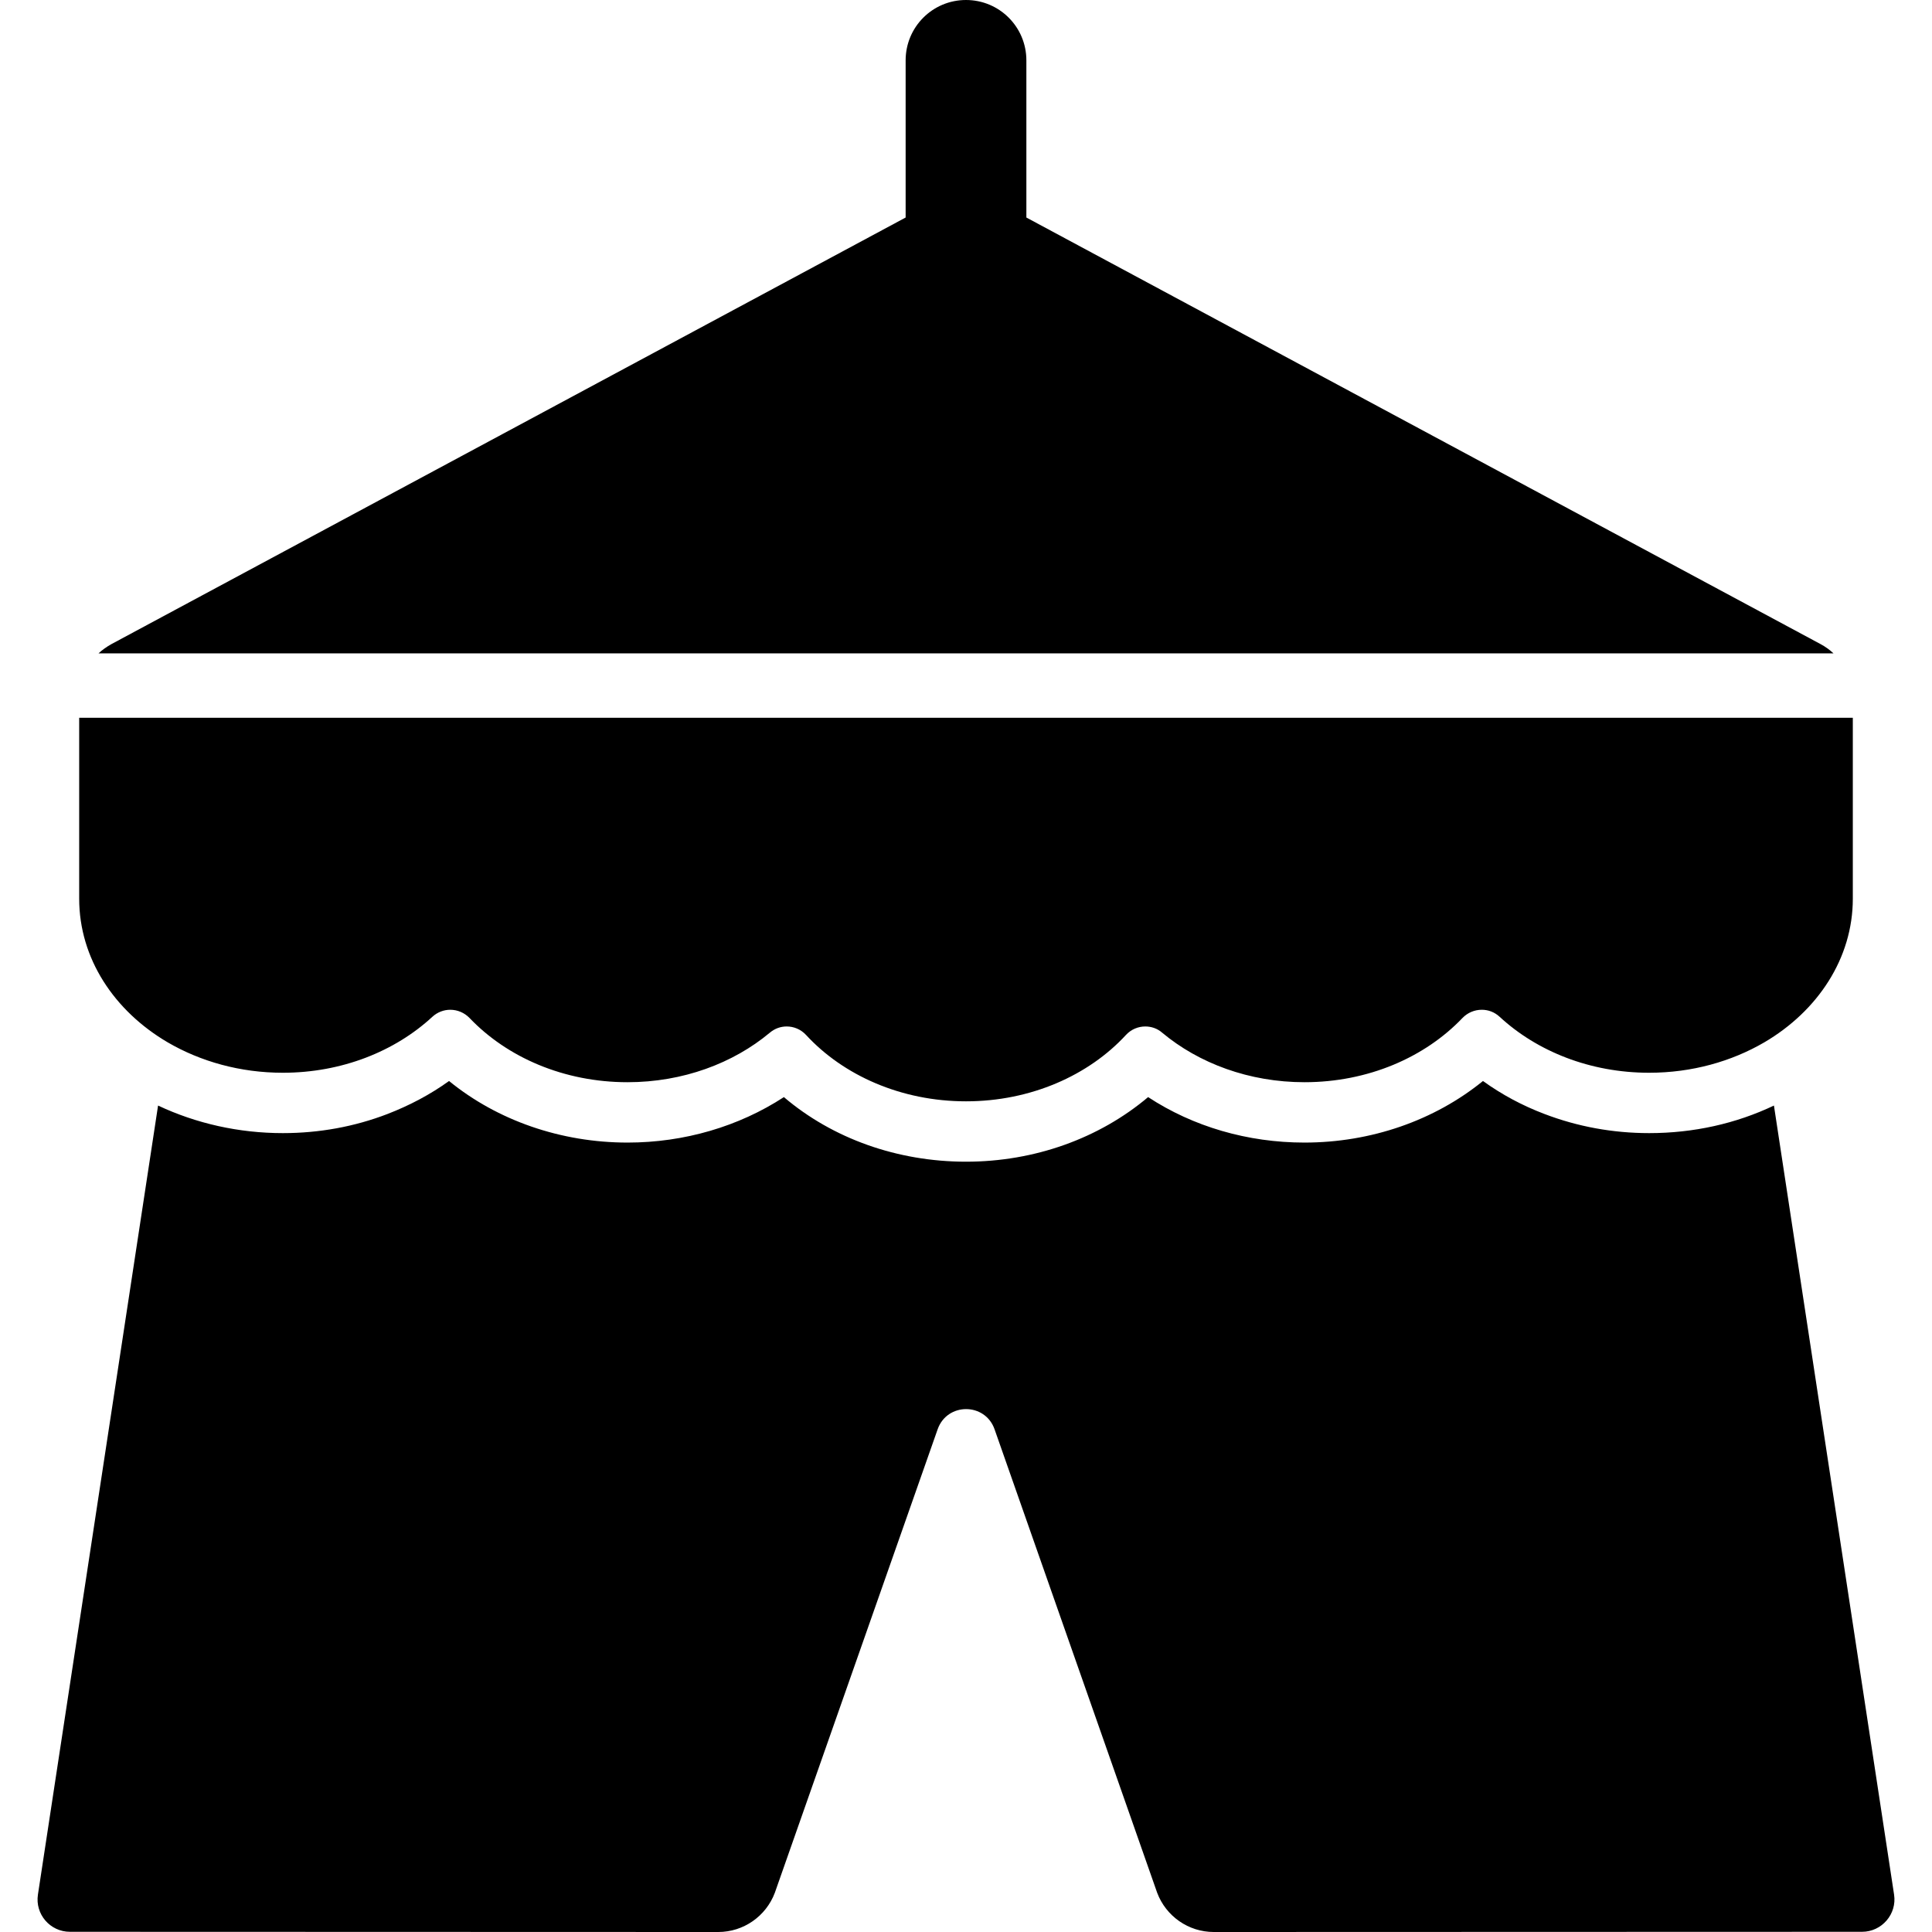
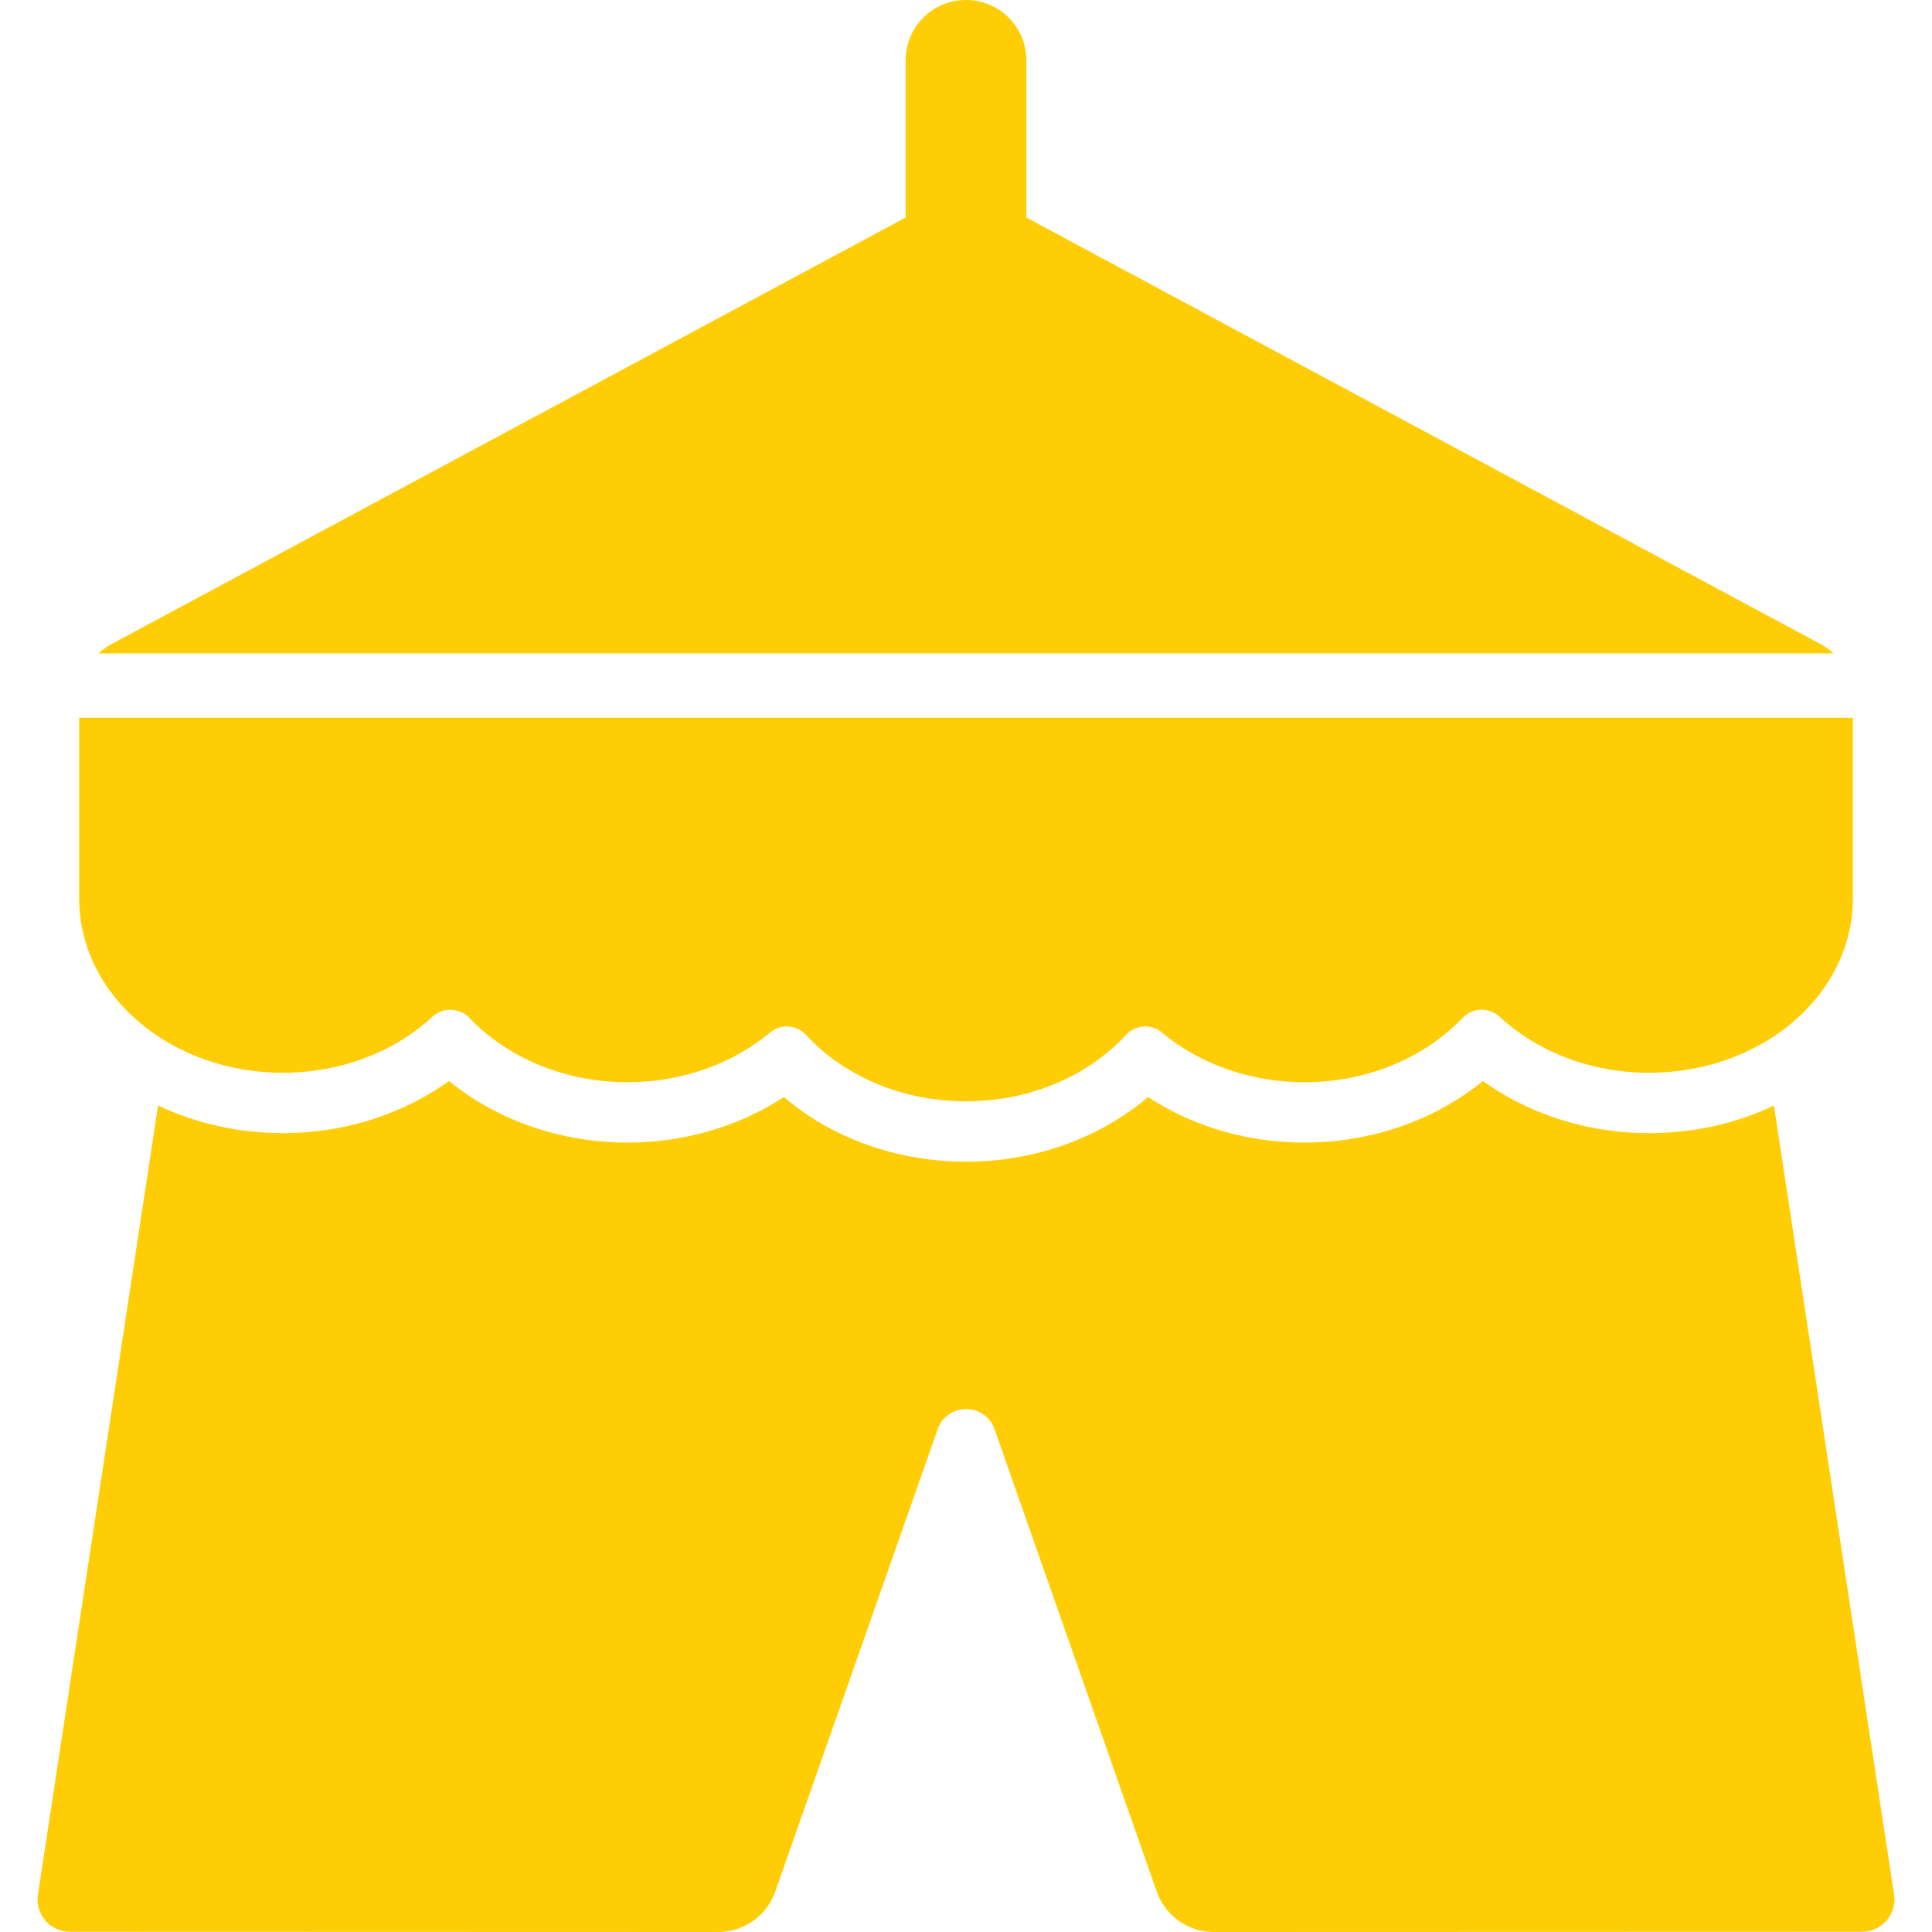
- <svg xmlns="http://www.w3.org/2000/svg" version="1.1" id="Capa_1" x="0px" y="0px" width="960.1px" height="960.1px" viewBox="0 0 960.1 960.1" style="enable-background:new 0 0 960.1 960.1;" xml:space="preserve">
+ <svg xmlns="http://www.w3.org/2000/svg" version="1.1" id="Capa_1" x="0px" y="0px" width="960.1px" height="960.1px" fill="#FFCD05" viewBox="0 0 960.1 960.1" style="enable-background:new 0 0 960.1 960.1;" xml:space="preserve">
  <g>
    <path d="M881.551,549.4c-18.9,9-40,13.699-62,13.699c-18,0-35.5-3.199-52-9.5c-11.1-4.199-21.3-9.699-30.6-16.399   c-24.101,19.6-55.601,30.6-88.7,30.6c-28.2,0-55.3-7.899-77.7-22.6c-24.3,20.5-56.4,32.1-90.5,32.1s-66.3-11.5-90.5-32.1   c-22.4,14.6-49.5,22.6-77.7,22.6c-33.1,0-64.7-11-88.7-30.6c-9.3,6.7-19.5,12.1-30.6,16.399c-16.4,6.301-33.9,9.5-52,9.5   c-21.9,0-43.1-4.8-62-13.699l-59.7,392.1c-1.5,9.7,6,18.5,15.9,18.5l322.2,0.1c12.5,0,23.699-7.8,28.1-19.5l80.9-230.3   c4.699-13.399,23.6-13.399,28.3,0l80.8,230.3c4.4,11.7,15.6,19.5,28.1,19.5l322.2-0.1c9.8,0,17.4-8.8,15.9-18.5L881.551,549.4z" />
    <path d="M83.351,518c16.3,9.5,36,15.1,57.2,15.1c29.4,0,55.8-10.699,74.3-27.8c2.5-2.3,5.7-3.5,8.9-3.5c3.5,0,7,1.4,9.6,4.101   c18.6,19.5,46.8,31.899,78.5,31.899c27.5,0,52.5-9.399,70.7-24.6c2.5-2.101,5.4-3.101,8.4-3.101c3.5,0,7,1.4,9.6,4.2   c18.5,20.101,47.3,33,79.5,33s61-12.899,79.5-33c2.6-2.8,6.1-4.2,9.6-4.2c3,0,6,1,8.4,3.101c18.2,15.2,43.2,24.6,70.7,24.6   c31.7,0,59.899-12.399,78.5-31.899c2.6-2.7,6.1-4.101,9.6-4.101c3.2,0,6.3,1.101,8.9,3.5c18.5,17.101,44.899,27.8,74.3,27.8   c21.2,0,40.9-5.6,57.2-15.1c26.6-15.6,44-41.8,44-71.4V356.7h-881.4V446.6C39.351,476.3,56.751,502.4,83.351,518z" />
    <path d="M904.751,320.1l-394.7-212v-17v-17V30c0-16.6-13.4-30-30-30s-30,13.4-30,30v44.1v17v17l-394.7,212   c-2.3,1.3-4.5,2.8-6.4,4.6h862.2C909.251,322.9,907.15,321.4,904.751,320.1z" />
  </g>
  <g>
</g>
  <g>
</g>
  <g>
</g>
  <g>
</g>
  <g>
</g>
  <g>
</g>
  <g>
</g>
  <g>
</g>
  <g>
</g>
  <g>
</g>
  <g>
</g>
  <g>
</g>
  <g>
</g>
  <g>
</g>
  <g>
</g>
</svg>
